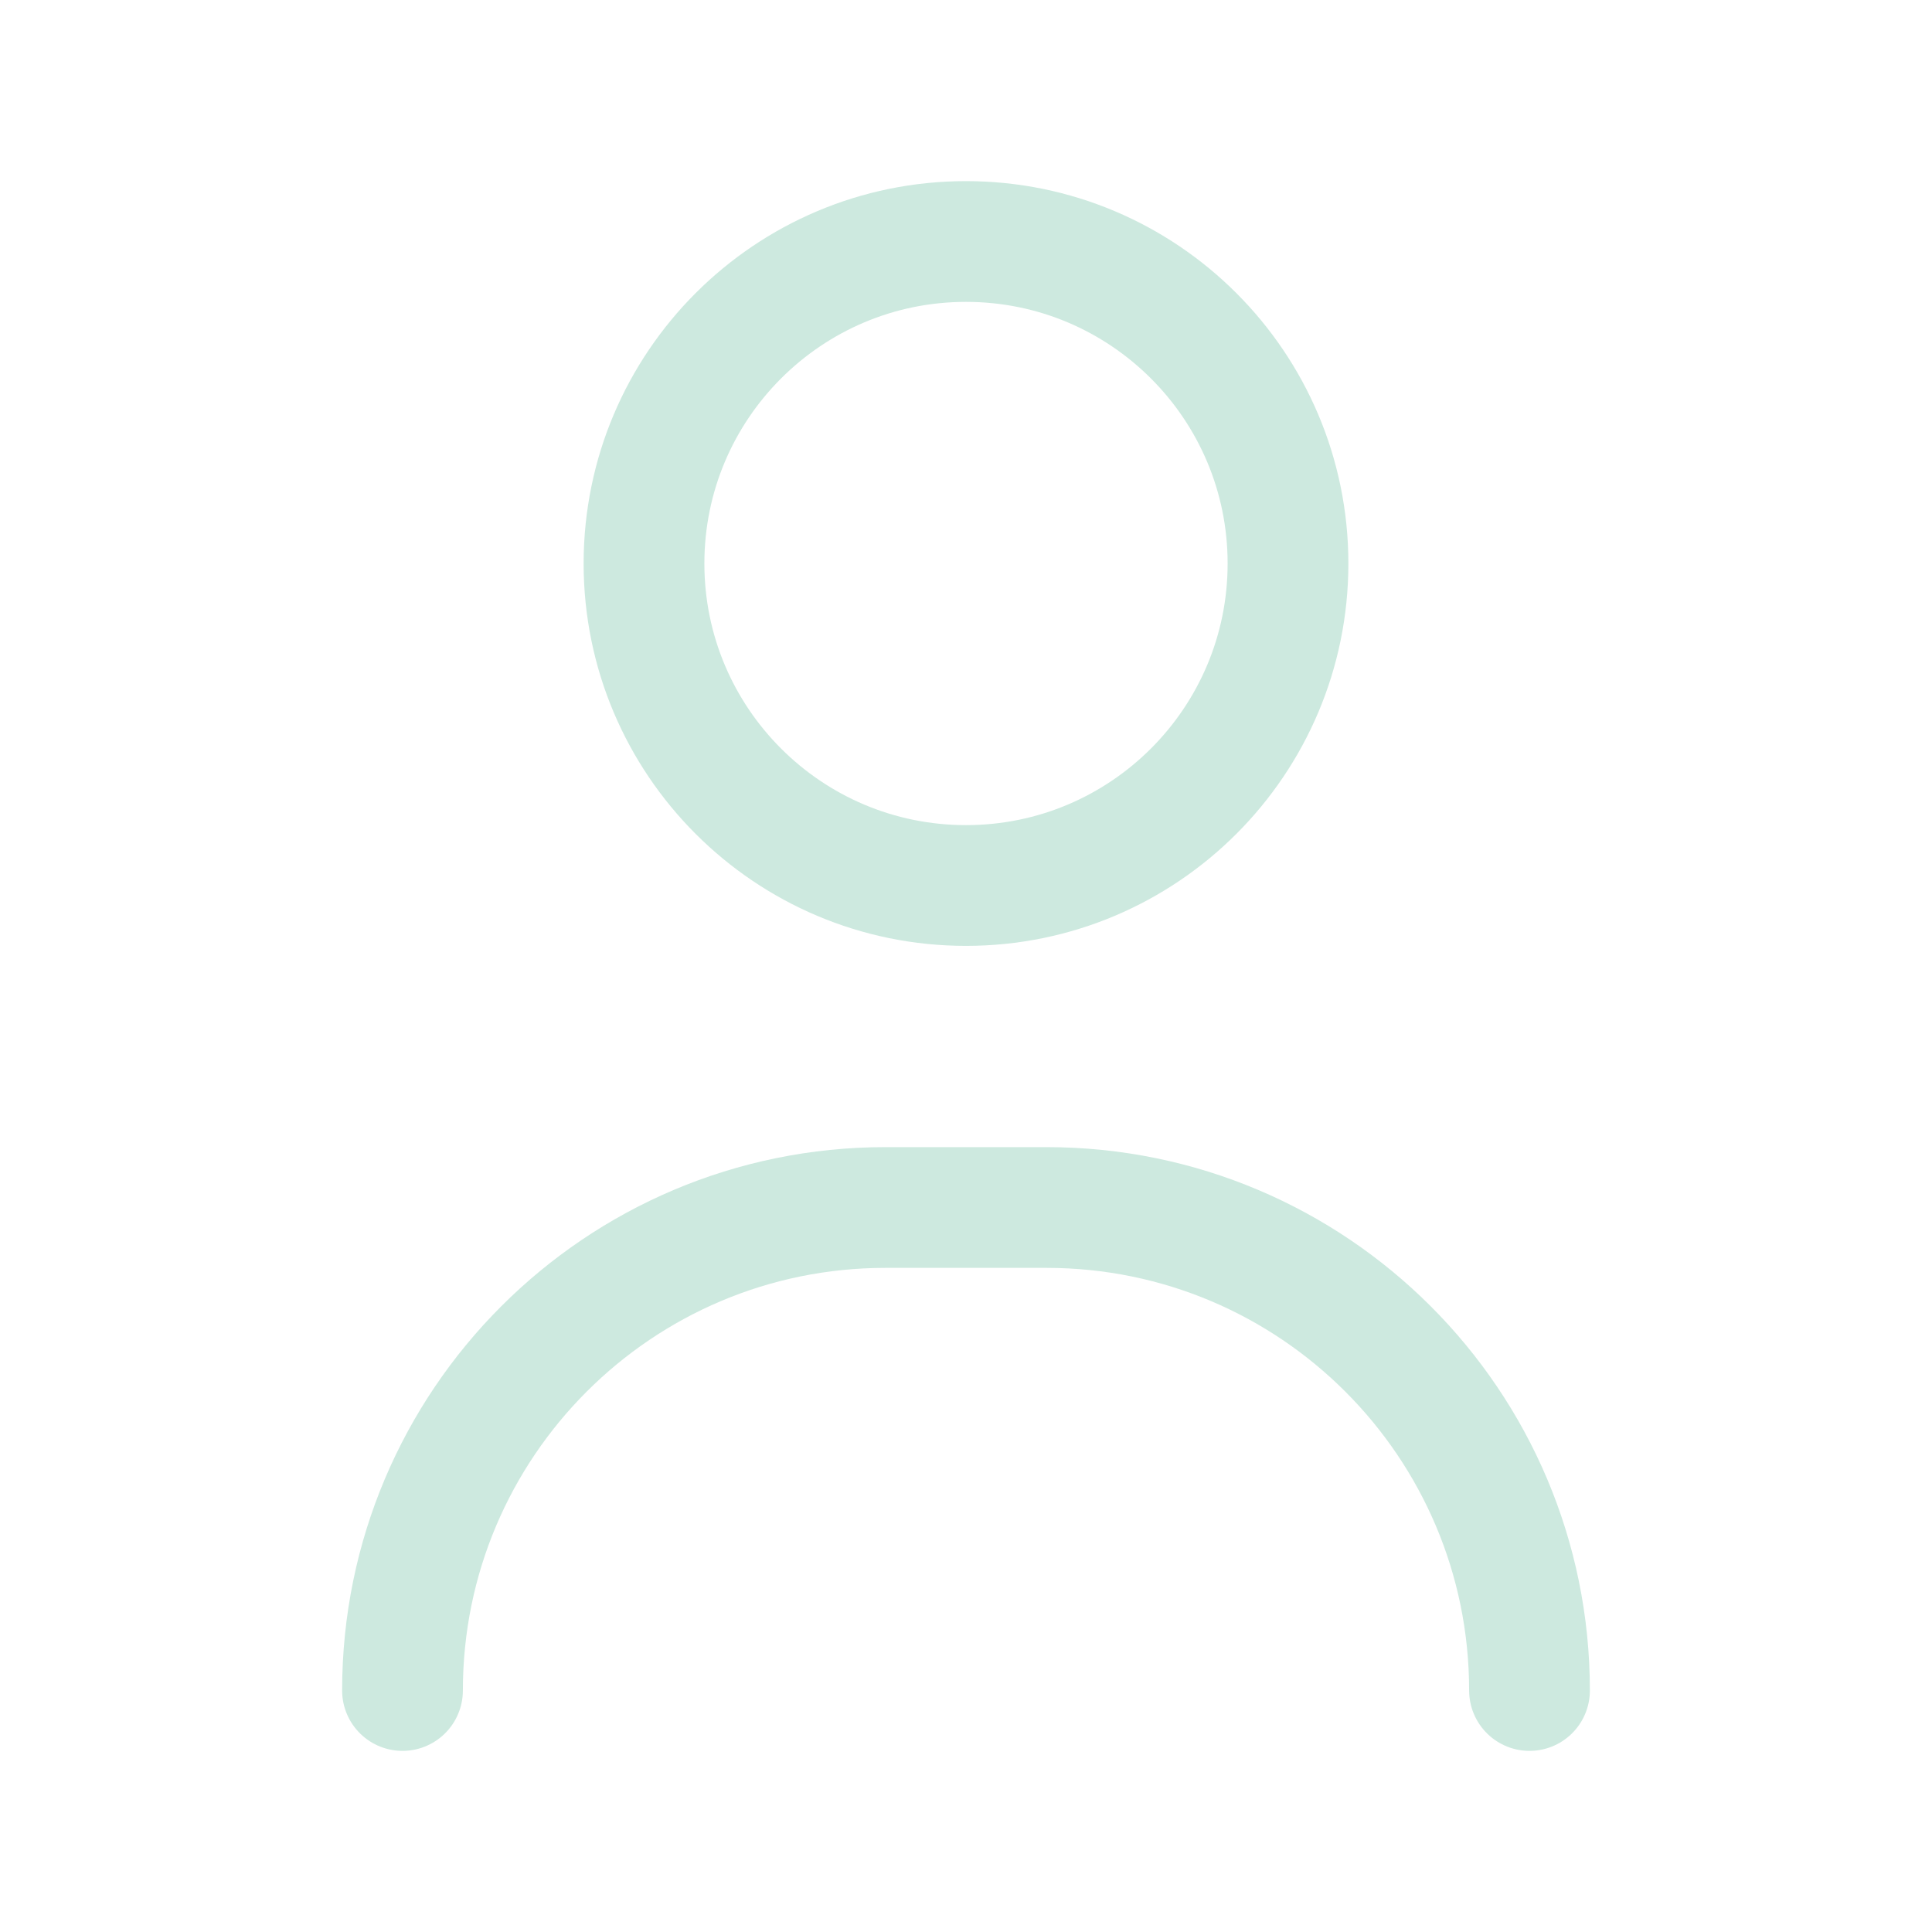
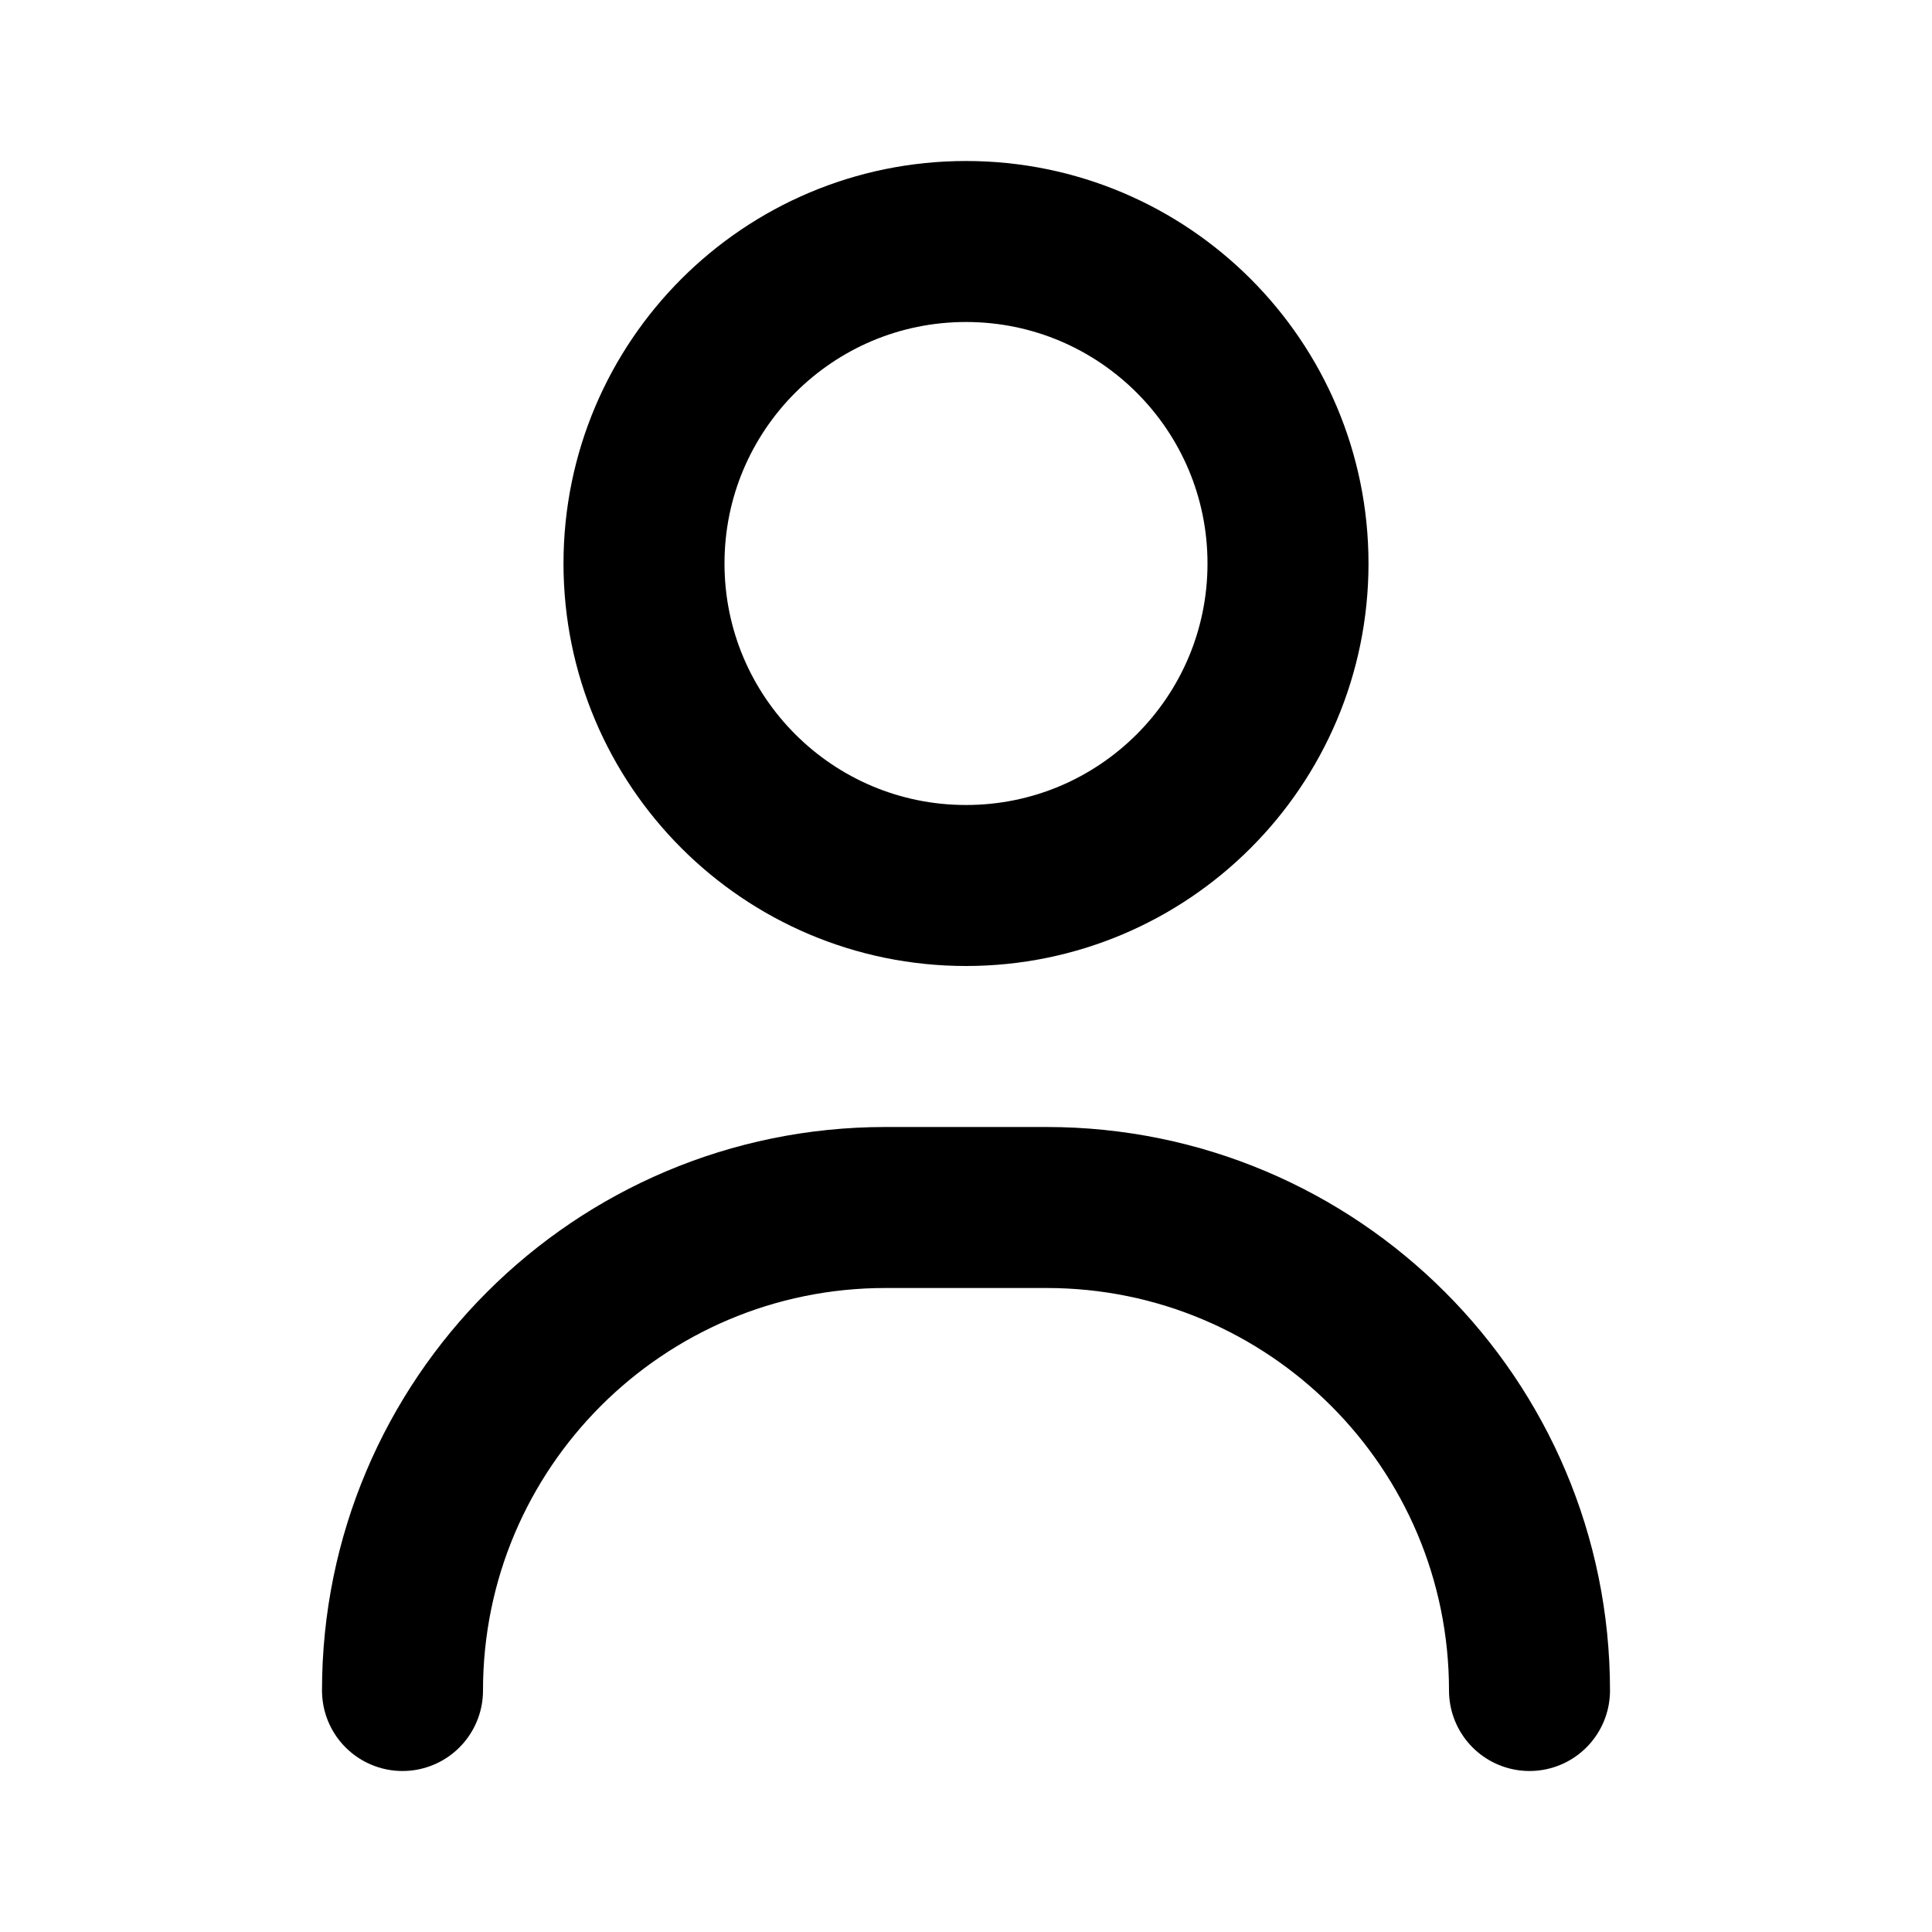
<svg xmlns="http://www.w3.org/2000/svg" width="24" height="24" viewBox="0 0 24 24" fill="none">
-   <path d="M19 21C19 17.686 16.314 15 13 15H11C7.686 15 5 17.686 5 21M16 7C16 9.209 14.209 11 12 11C9.791 11 8 9.209 8 7C8 4.791 9.791 3 12 3C14.209 3 16 4.791 16 7Z" stroke="#CDE9DF" stroke-width="1.5" stroke-linecap="round" stroke-linejoin="round" />
+   <path d="M19 21C19 17.686 16.314 15 13 15H11C7.686 15 5 17.686 5 21M16 7C16 9.209 14.209 11 12 11C9.791 11 8 9.209 8 7C8 4.791 9.791 3 12 3C14.209 3 16 4.791 16 7Z" stroke="currentColor" stroke-width="2" stroke-linecap="round" stroke-linejoin="round" />
</svg>
